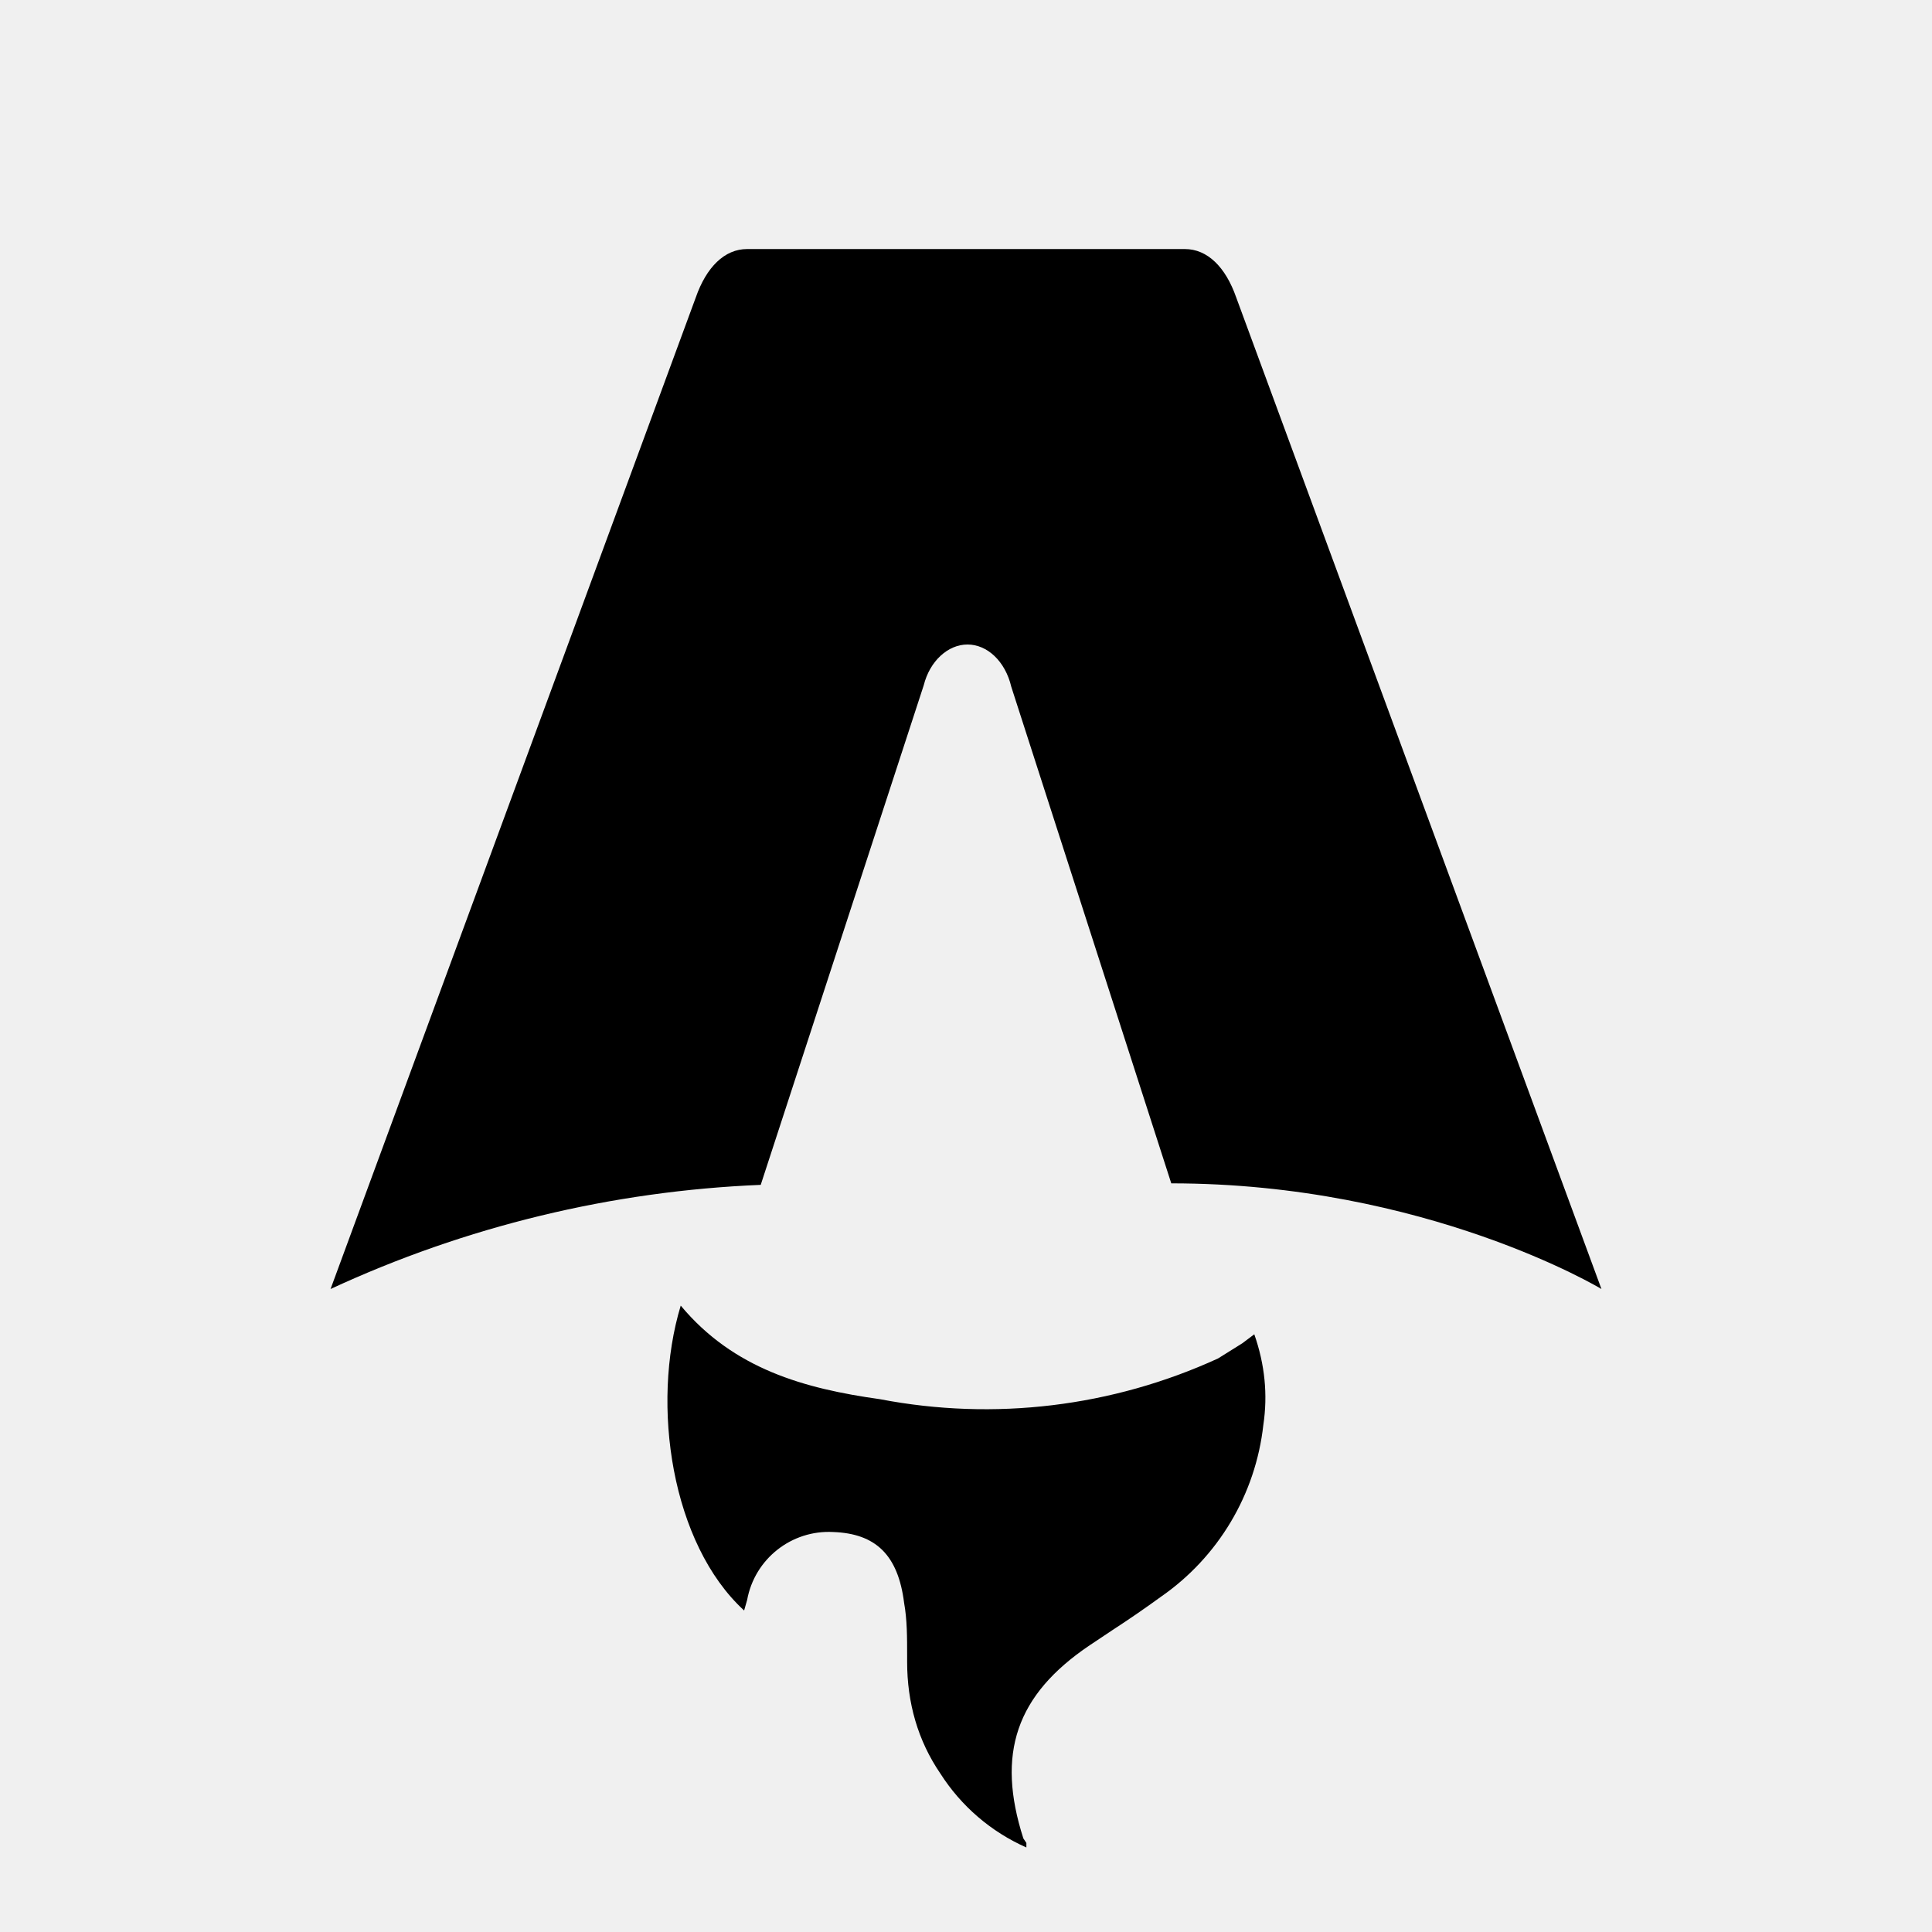
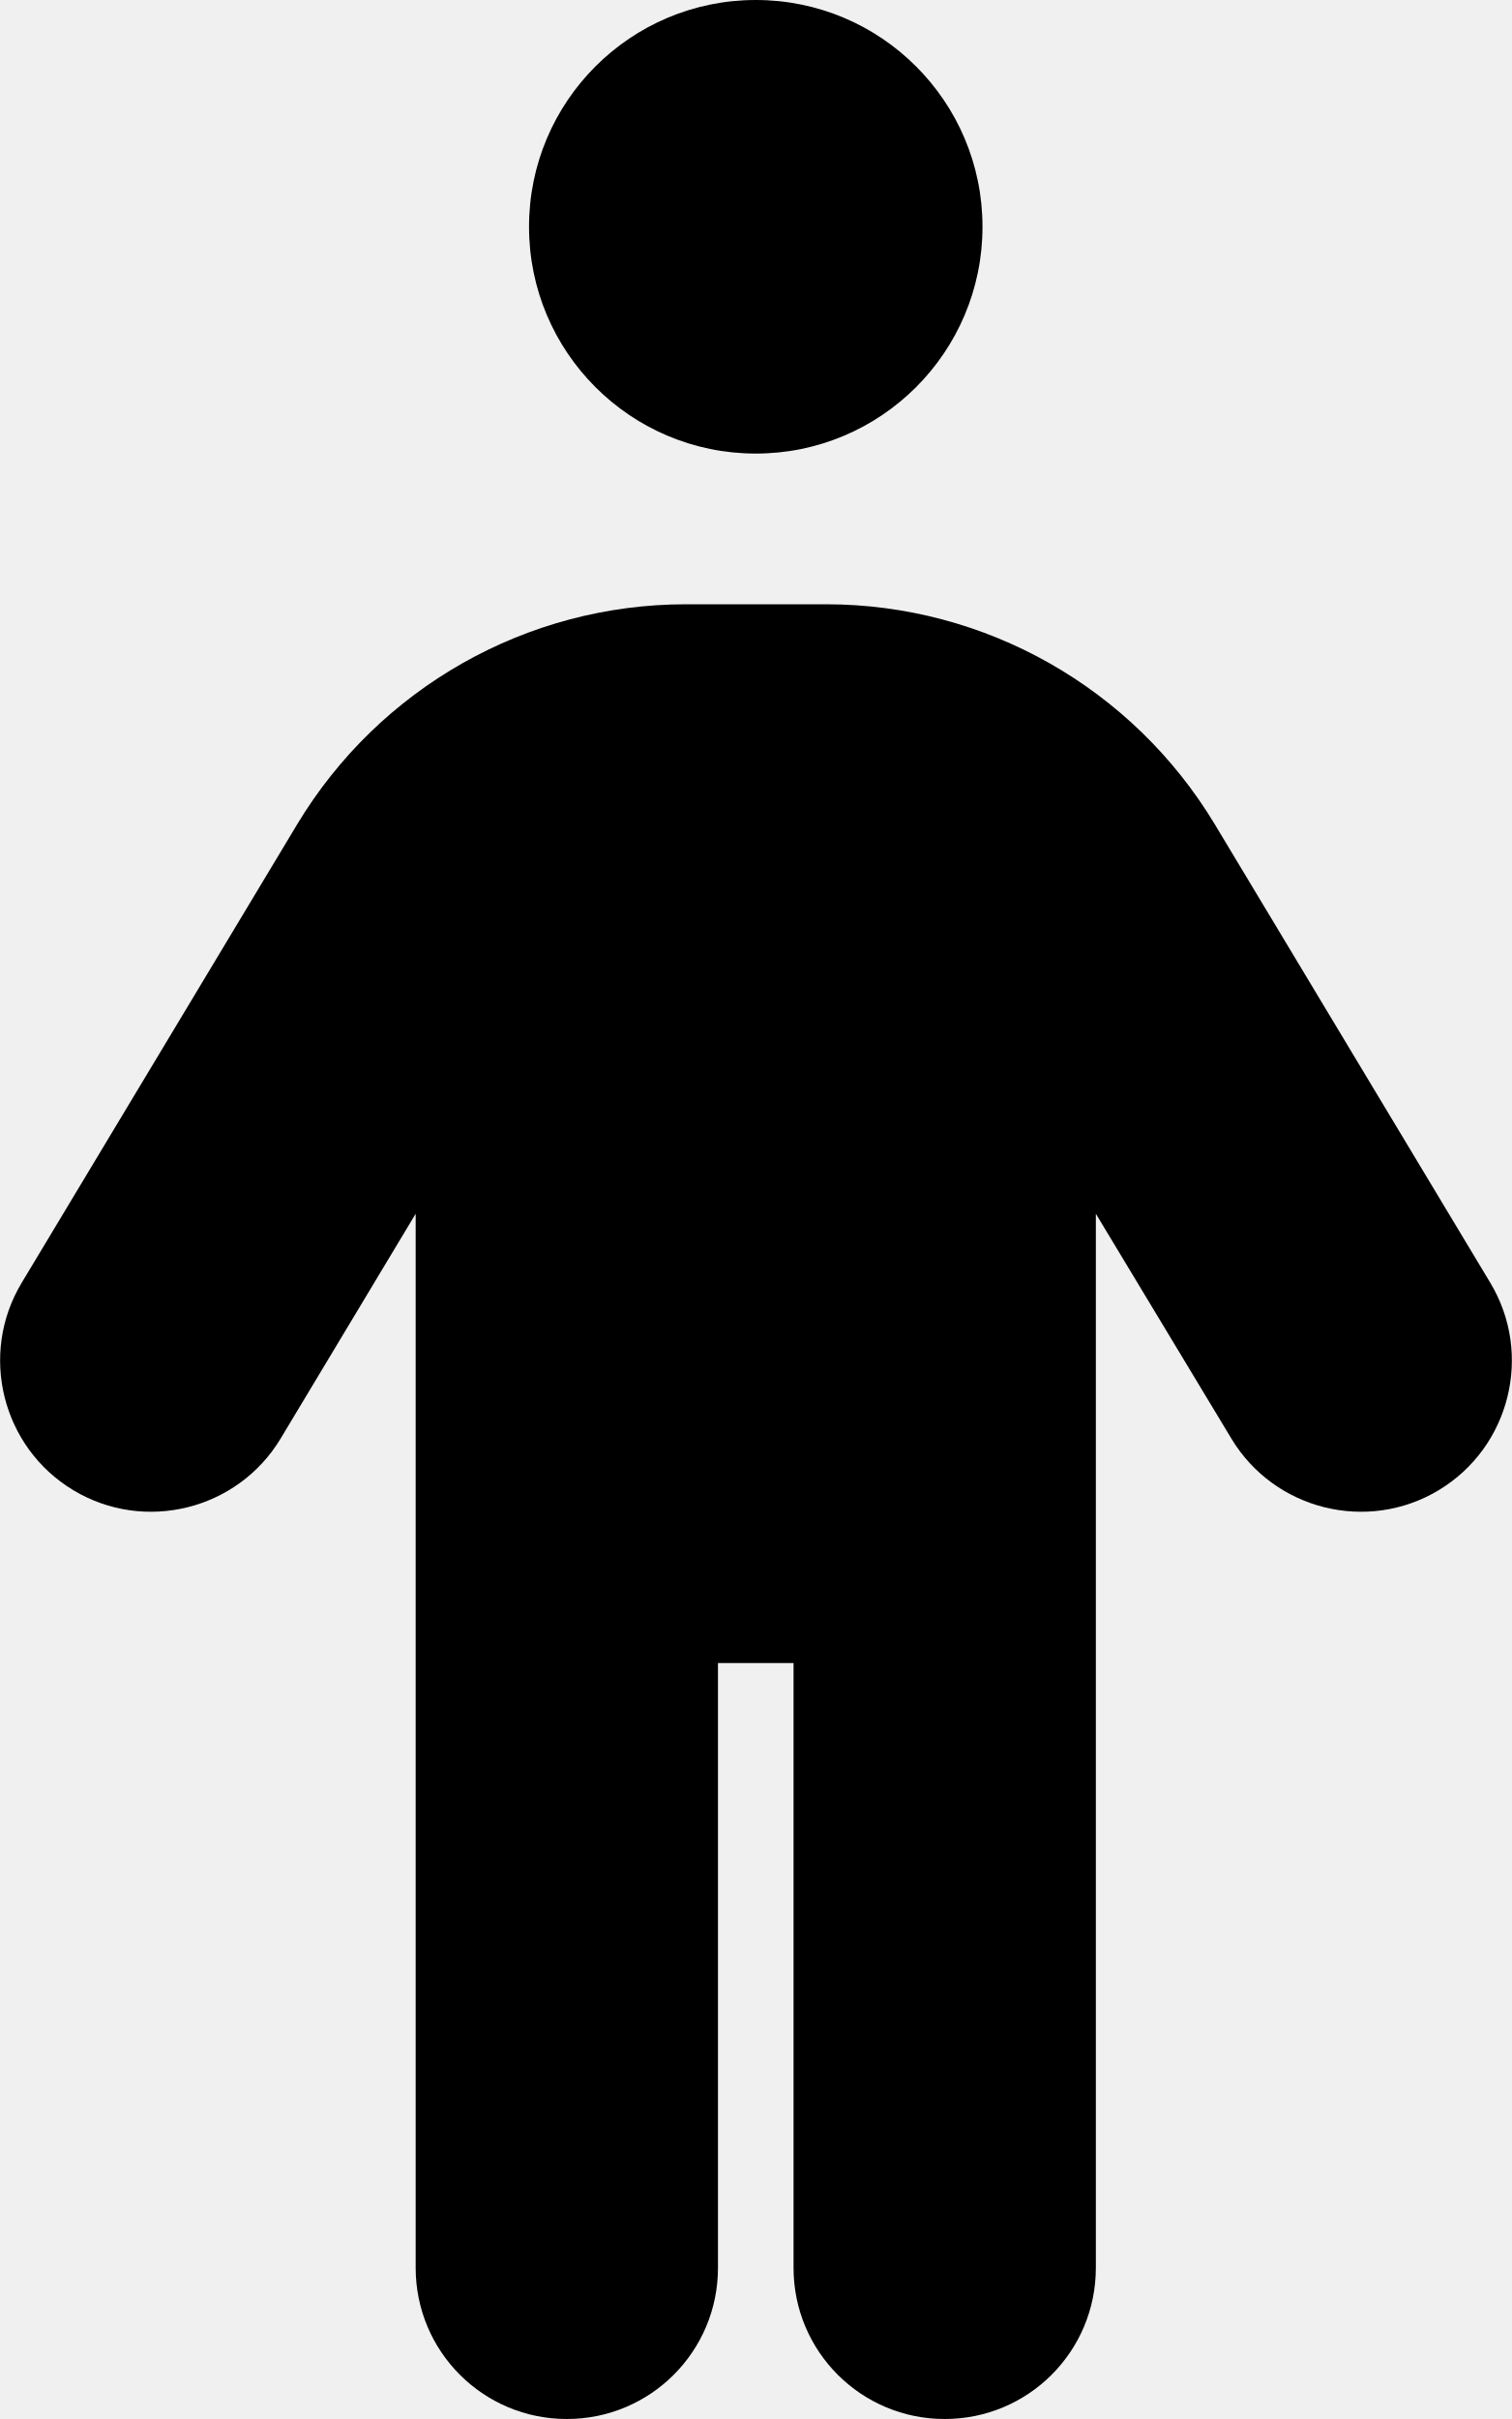
- <svg xmlns="http://www.w3.org/2000/svg" fill="none" viewBox="0 0 128 128">
-   <path d="M50.4 78.5a75.1 75.1 0 0 0-28.5 6.9l24.2-65.7c.7-2 1.9-3.2 3.4-3.2h29c1.5 0 2.7 1.2 3.4 3.2l24.2 65.7s-11.6-7-28.5-7L67 45.5c-.4-1.7-1.6-2.8-2.9-2.8-1.3 0-2.5 1.1-2.9 2.7L50.4 78.5Zm-1.1 28.2Zm-4.2-20.2c-2 6.6-.6 15.8 4.2 20.2a17.5 17.5 0 0 1 .2-.7 5.5 5.5 0 0 1 5.7-4.5c2.8.1 4.3 1.5 4.7 4.7.2 1.1.2 2.3.2 3.5v.4c0 2.7.7 5.2 2.2 7.4a13 13 0 0 0 5.7 4.9v-.3l-.2-.3c-1.8-5.6-.5-9.5 4.4-12.8l1.5-1a73 73 0 0 0 3.2-2.2 16 16 0 0 0 6.8-11.4c.3-2 .1-4-.6-6l-.8.6-1.6 1a37 37 0 0 1-22.4 2.7c-5-.7-9.7-2-13.2-6.2Z" />
-   <style>
-         path { fill: #000; }
-         @media (prefers-color-scheme: dark) {
-             path { fill: #FFF; }
-         }
-     </style>
+ <svg xmlns="http://www.w3.org/2000/svg" height="1em" viewBox="0 0 320 512">
+   <path d="M112 48a48 48 0 1 1 96 0 48 48 0 1 1 -96 0zm40 304V480c0 17.7-14.3 32-32 32s-32-14.3-32-32V256.9L59.4 304.5c-9.1 15.1-28.8 20-43.9 10.9s-20-28.8-10.9-43.9l58.3-97c17.4-28.9 48.6-46.6 82.3-46.6h29.7c33.7 0 64.9 17.7 82.3 46.6l58.3 97c9.1 15.1 4.2 34.8-10.9 43.9s-34.8 4.2-43.9-10.9L232 256.9V480c0 17.7-14.3 32-32 32s-32-14.3-32-32V352H152z" />
</svg>
